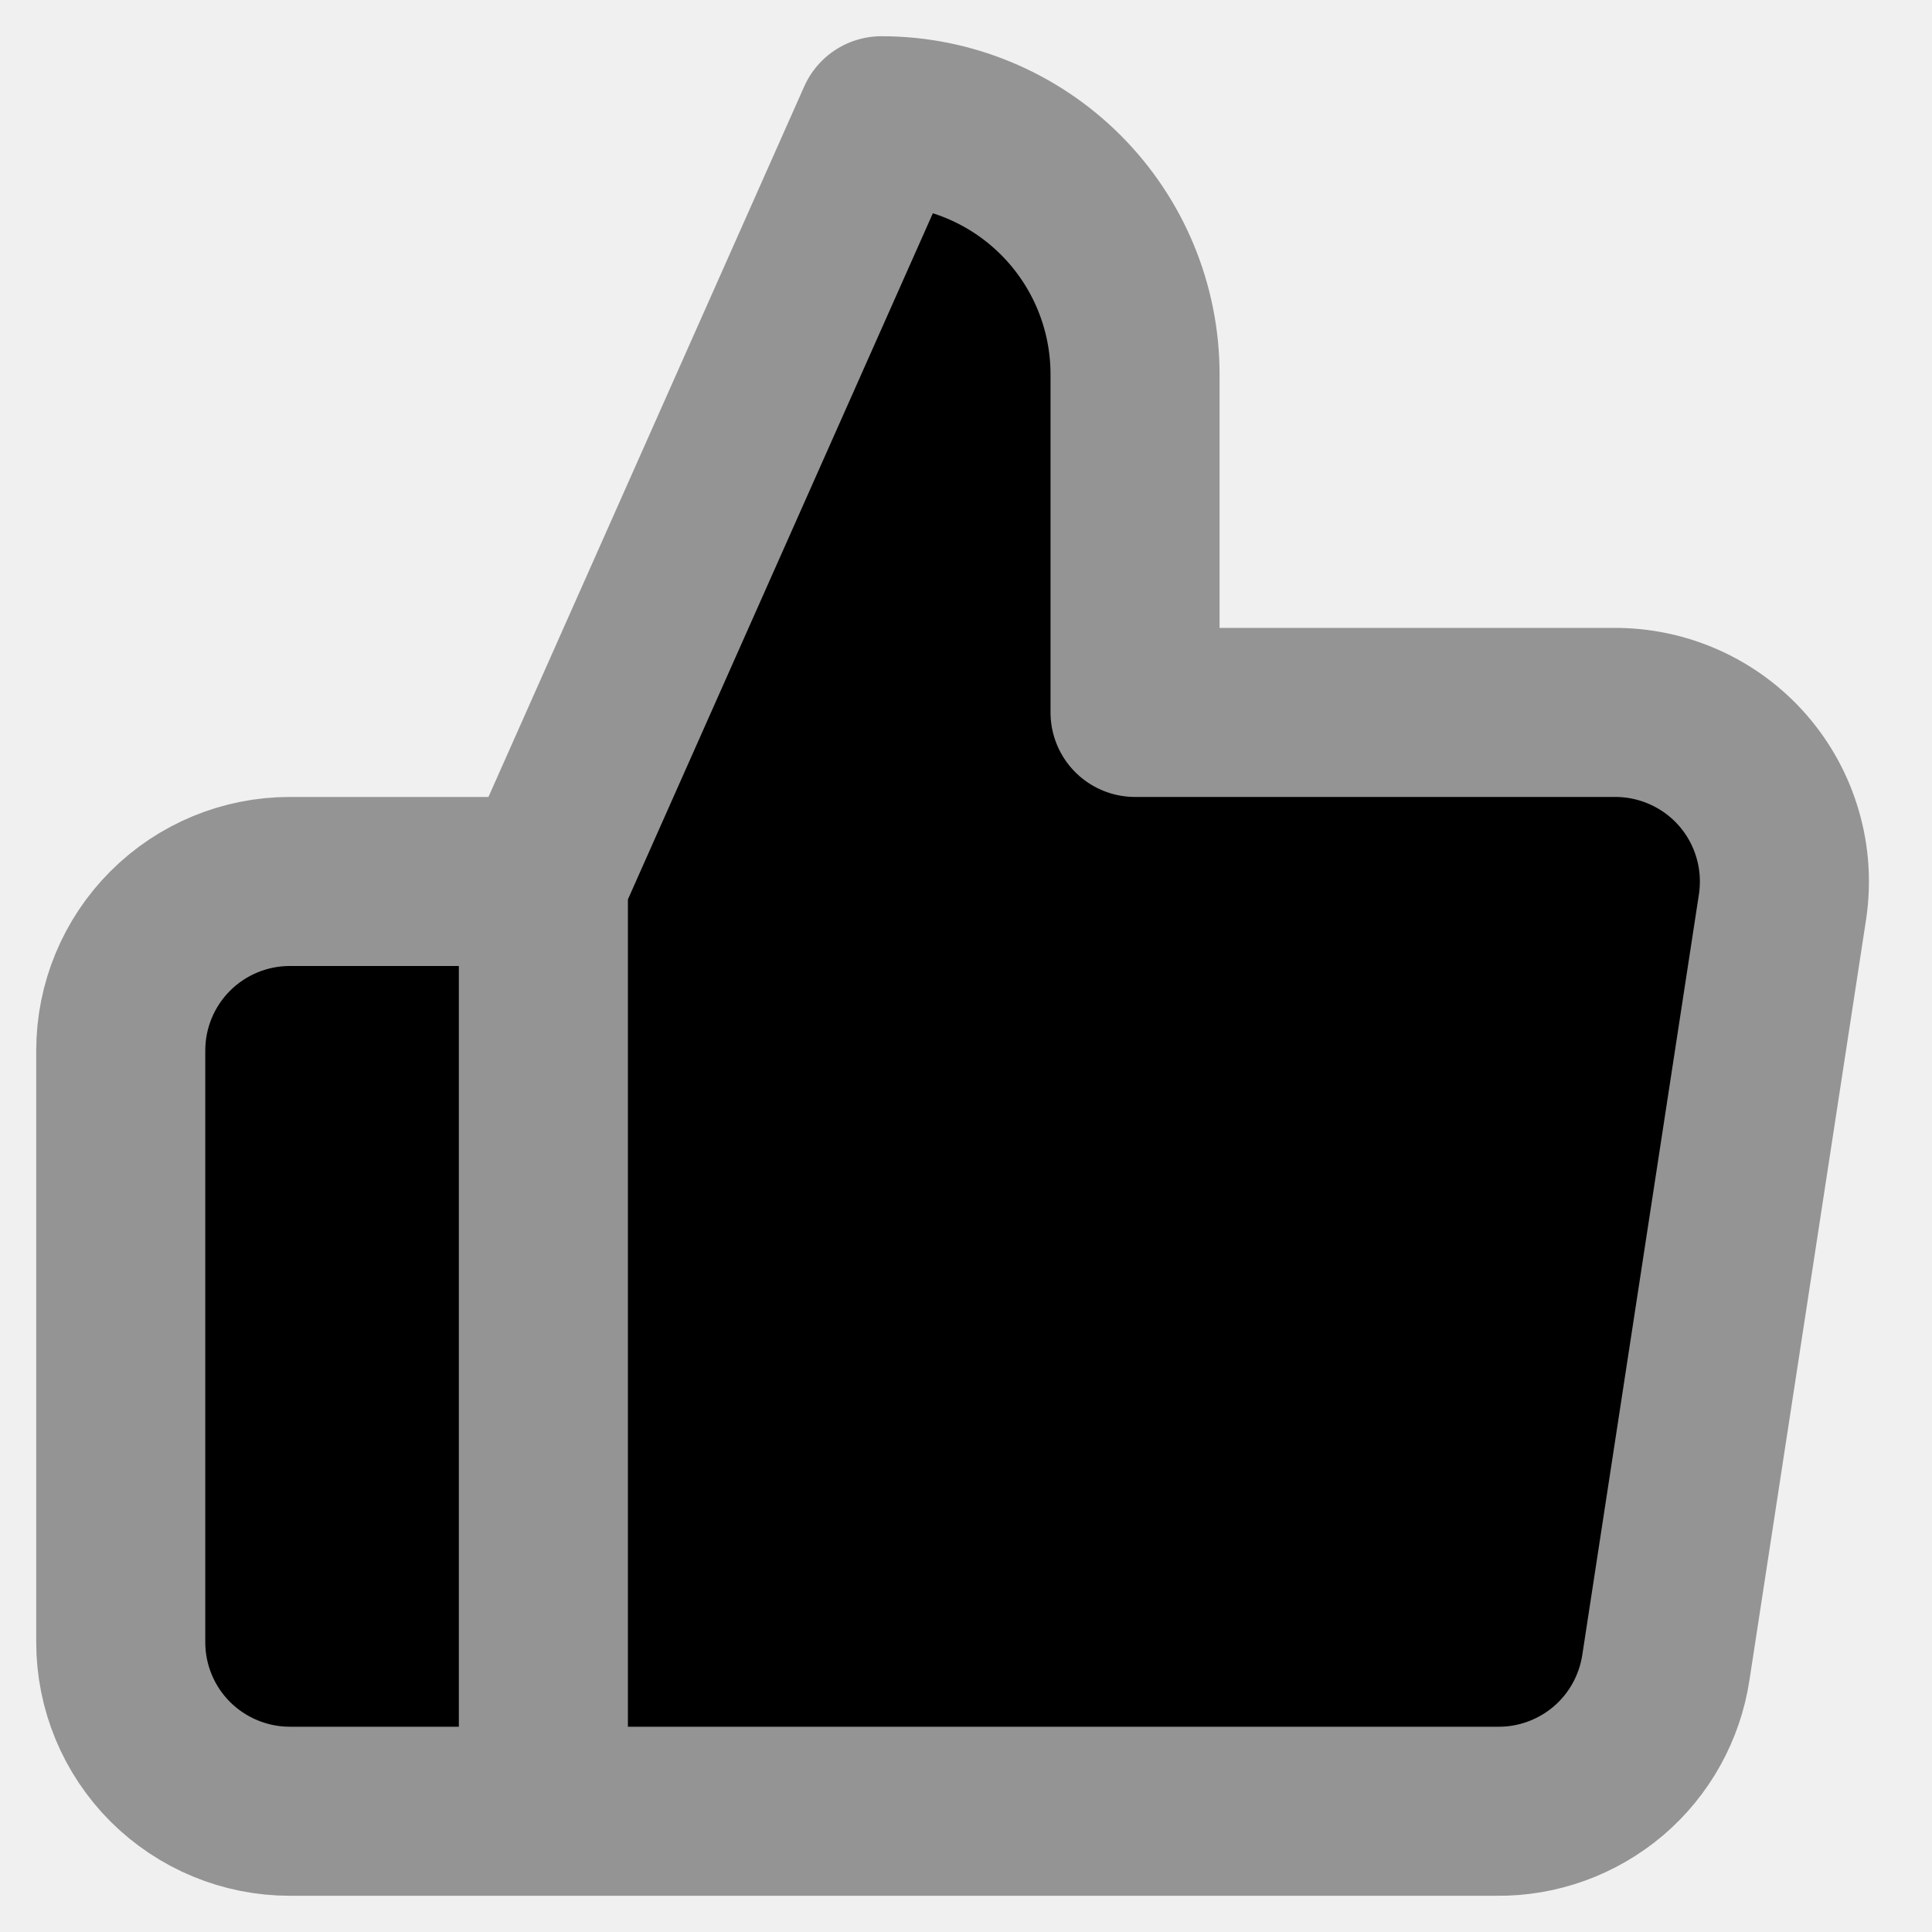
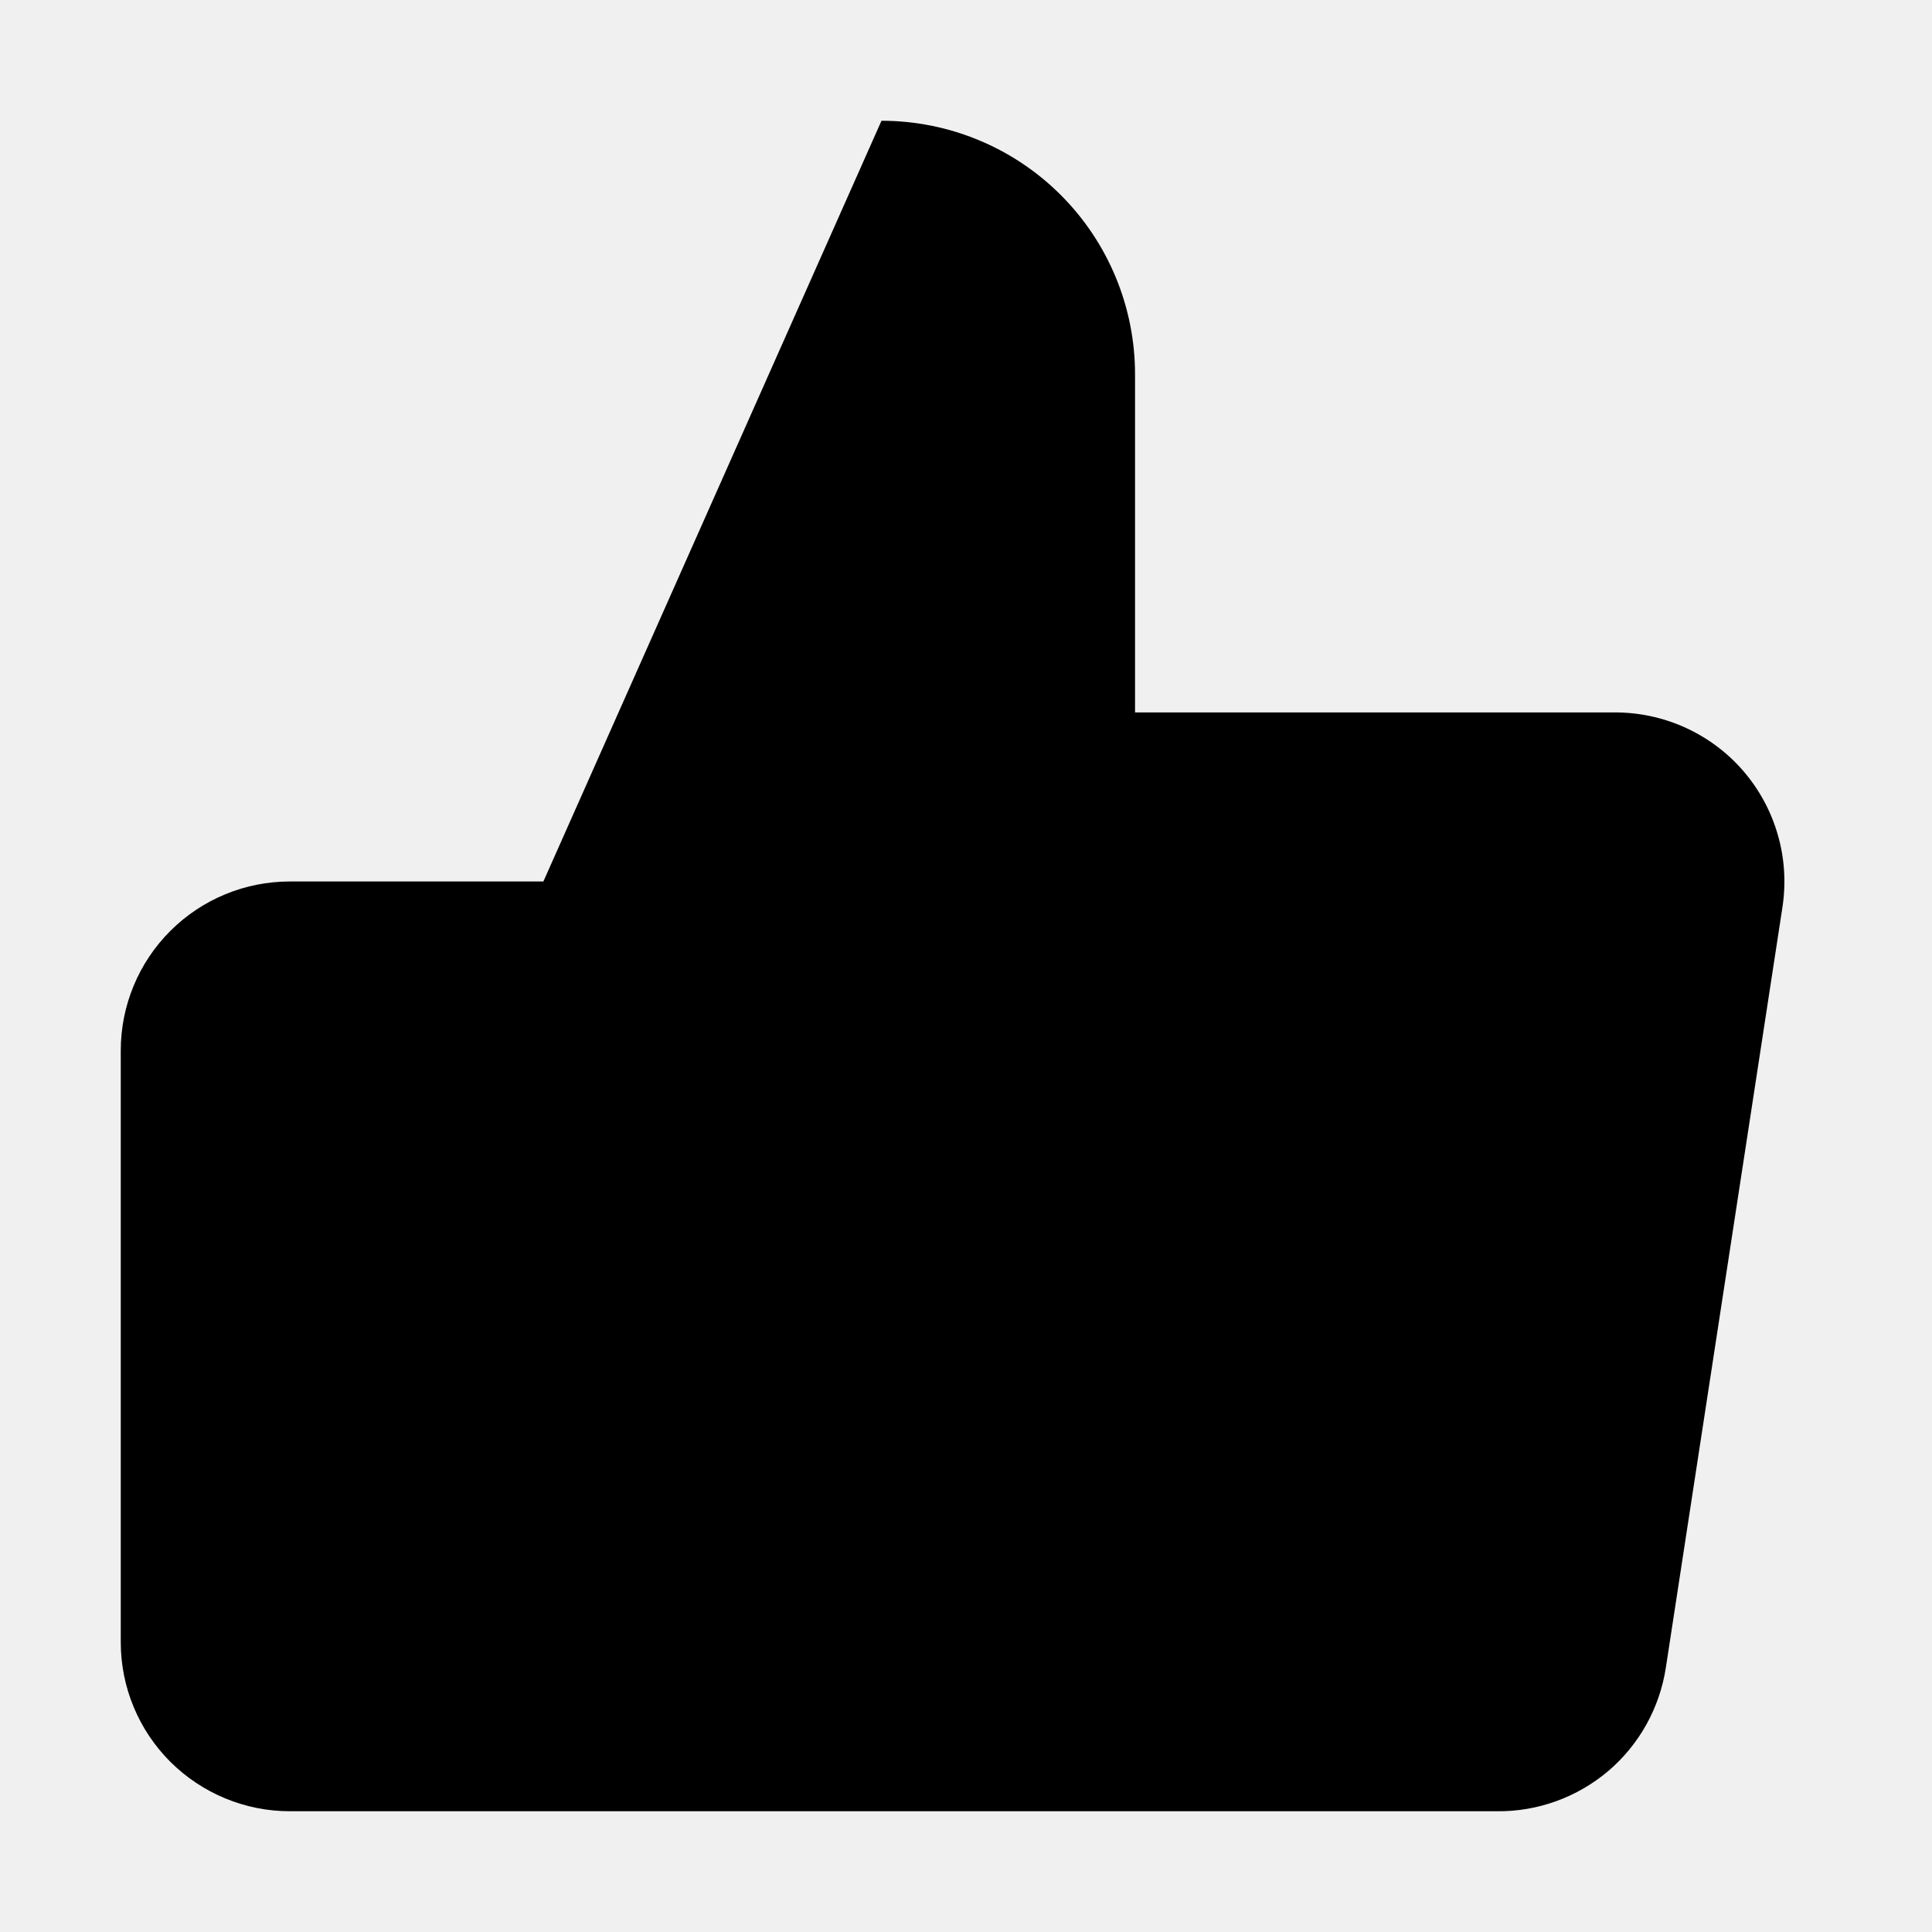
<svg xmlns="http://www.w3.org/2000/svg" width="16" height="16" viewBox="0 0 16 16" fill="current">
  <path d="M9.4 5.9V3.1C9.4 2.543 9.179 2.009 8.785 1.615C8.391 1.221 7.857 1 7.3 1L4.5 7.3V15H12.396C12.734 15.004 13.061 14.885 13.319 14.667C13.576 14.448 13.745 14.144 13.796 13.81L14.762 7.51C14.792 7.309 14.779 7.104 14.722 6.91C14.666 6.715 14.567 6.534 14.434 6.381C14.301 6.228 14.136 6.106 13.951 6.023C13.766 5.94 13.565 5.898 13.362 5.9H9.4ZM4.5 15H2.4C2.029 15 1.673 14.852 1.41 14.59C1.147 14.327 1 13.971 1 13.6V8.7C1 8.329 1.147 7.973 1.41 7.71C1.673 7.447 2.029 7.3 2.4 7.3H4.5" fill="white" />
-   <path d="M4.5 7.3L7.3 1C7.857 1 8.391 1.221 8.785 1.615C9.179 2.009 9.4 2.543 9.4 3.1V5.9H13.362C13.565 5.898 13.766 5.94 13.951 6.023C14.136 6.106 14.301 6.228 14.434 6.381C14.567 6.534 14.666 6.715 14.722 6.91C14.779 7.104 14.792 7.309 14.762 7.51L13.796 13.81C13.745 14.144 13.576 14.448 13.319 14.667C13.061 14.885 12.734 15.004 12.396 15H4.5M4.5 7.3V15M4.5 7.3H2.4C2.029 7.3 1.673 7.447 1.41 7.71C1.147 7.973 1 8.329 1 8.7V13.6C1 13.971 1.147 14.327 1.41 14.59C1.673 14.852 2.029 15 2.4 15H4.5" stroke="#949494" stroke-width="1.4" stroke-linecap="round" stroke-linejoin="round" />
+   <path d="M4.5 7.3L7.3 1C7.857 1 8.391 1.221 8.785 1.615C9.179 2.009 9.4 2.543 9.4 3.1V5.9H13.362C13.565 5.898 13.766 5.94 13.951 6.023C14.136 6.106 14.301 6.228 14.434 6.381C14.567 6.534 14.666 6.715 14.722 6.91C14.779 7.104 14.792 7.309 14.762 7.51L13.796 13.81C13.745 14.144 13.576 14.448 13.319 14.667C13.061 14.885 12.734 15.004 12.396 15H4.5M4.5 7.3V15M4.5 7.3H2.4C2.029 7.3 1.673 7.447 1.41 7.71C1.147 7.973 1 8.329 1 8.7V13.6C1 13.971 1.147 14.327 1.41 14.59C1.673 14.852 2.029 15 2.4 15H4.5" stroke="current" stroke-width="1.4" stroke-linecap="round" stroke-linejoin="round" />
</svg>
